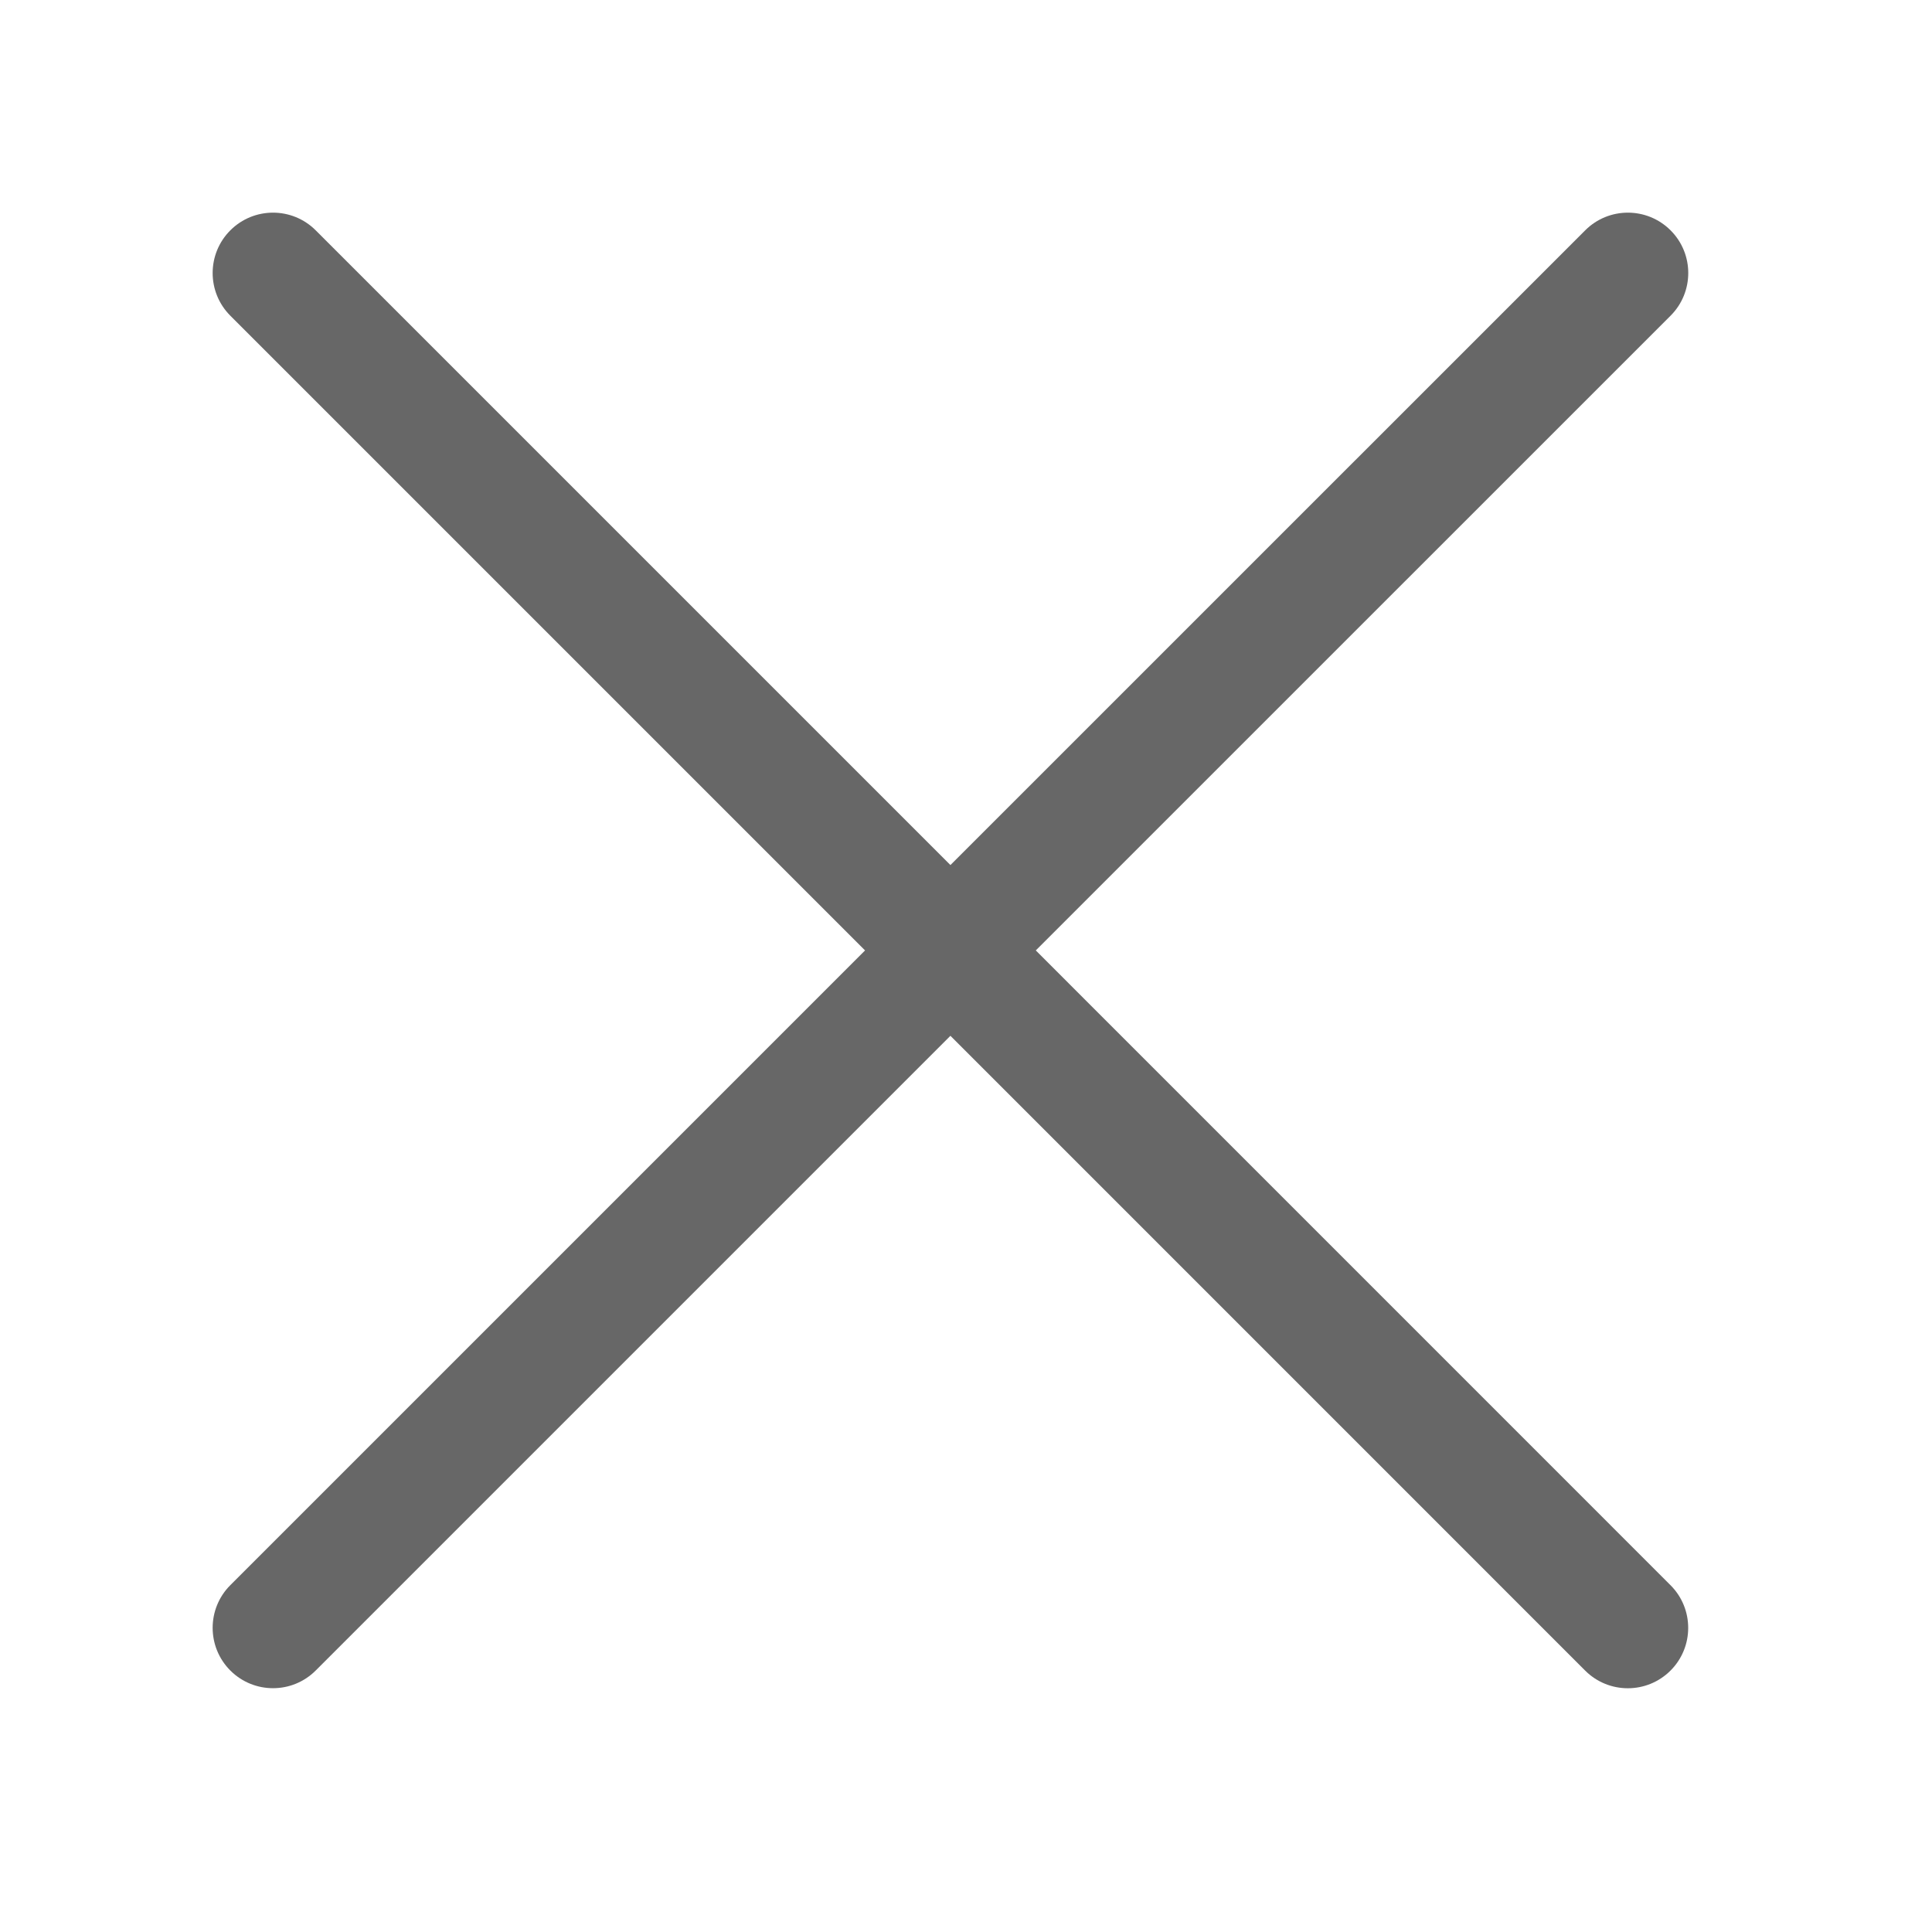
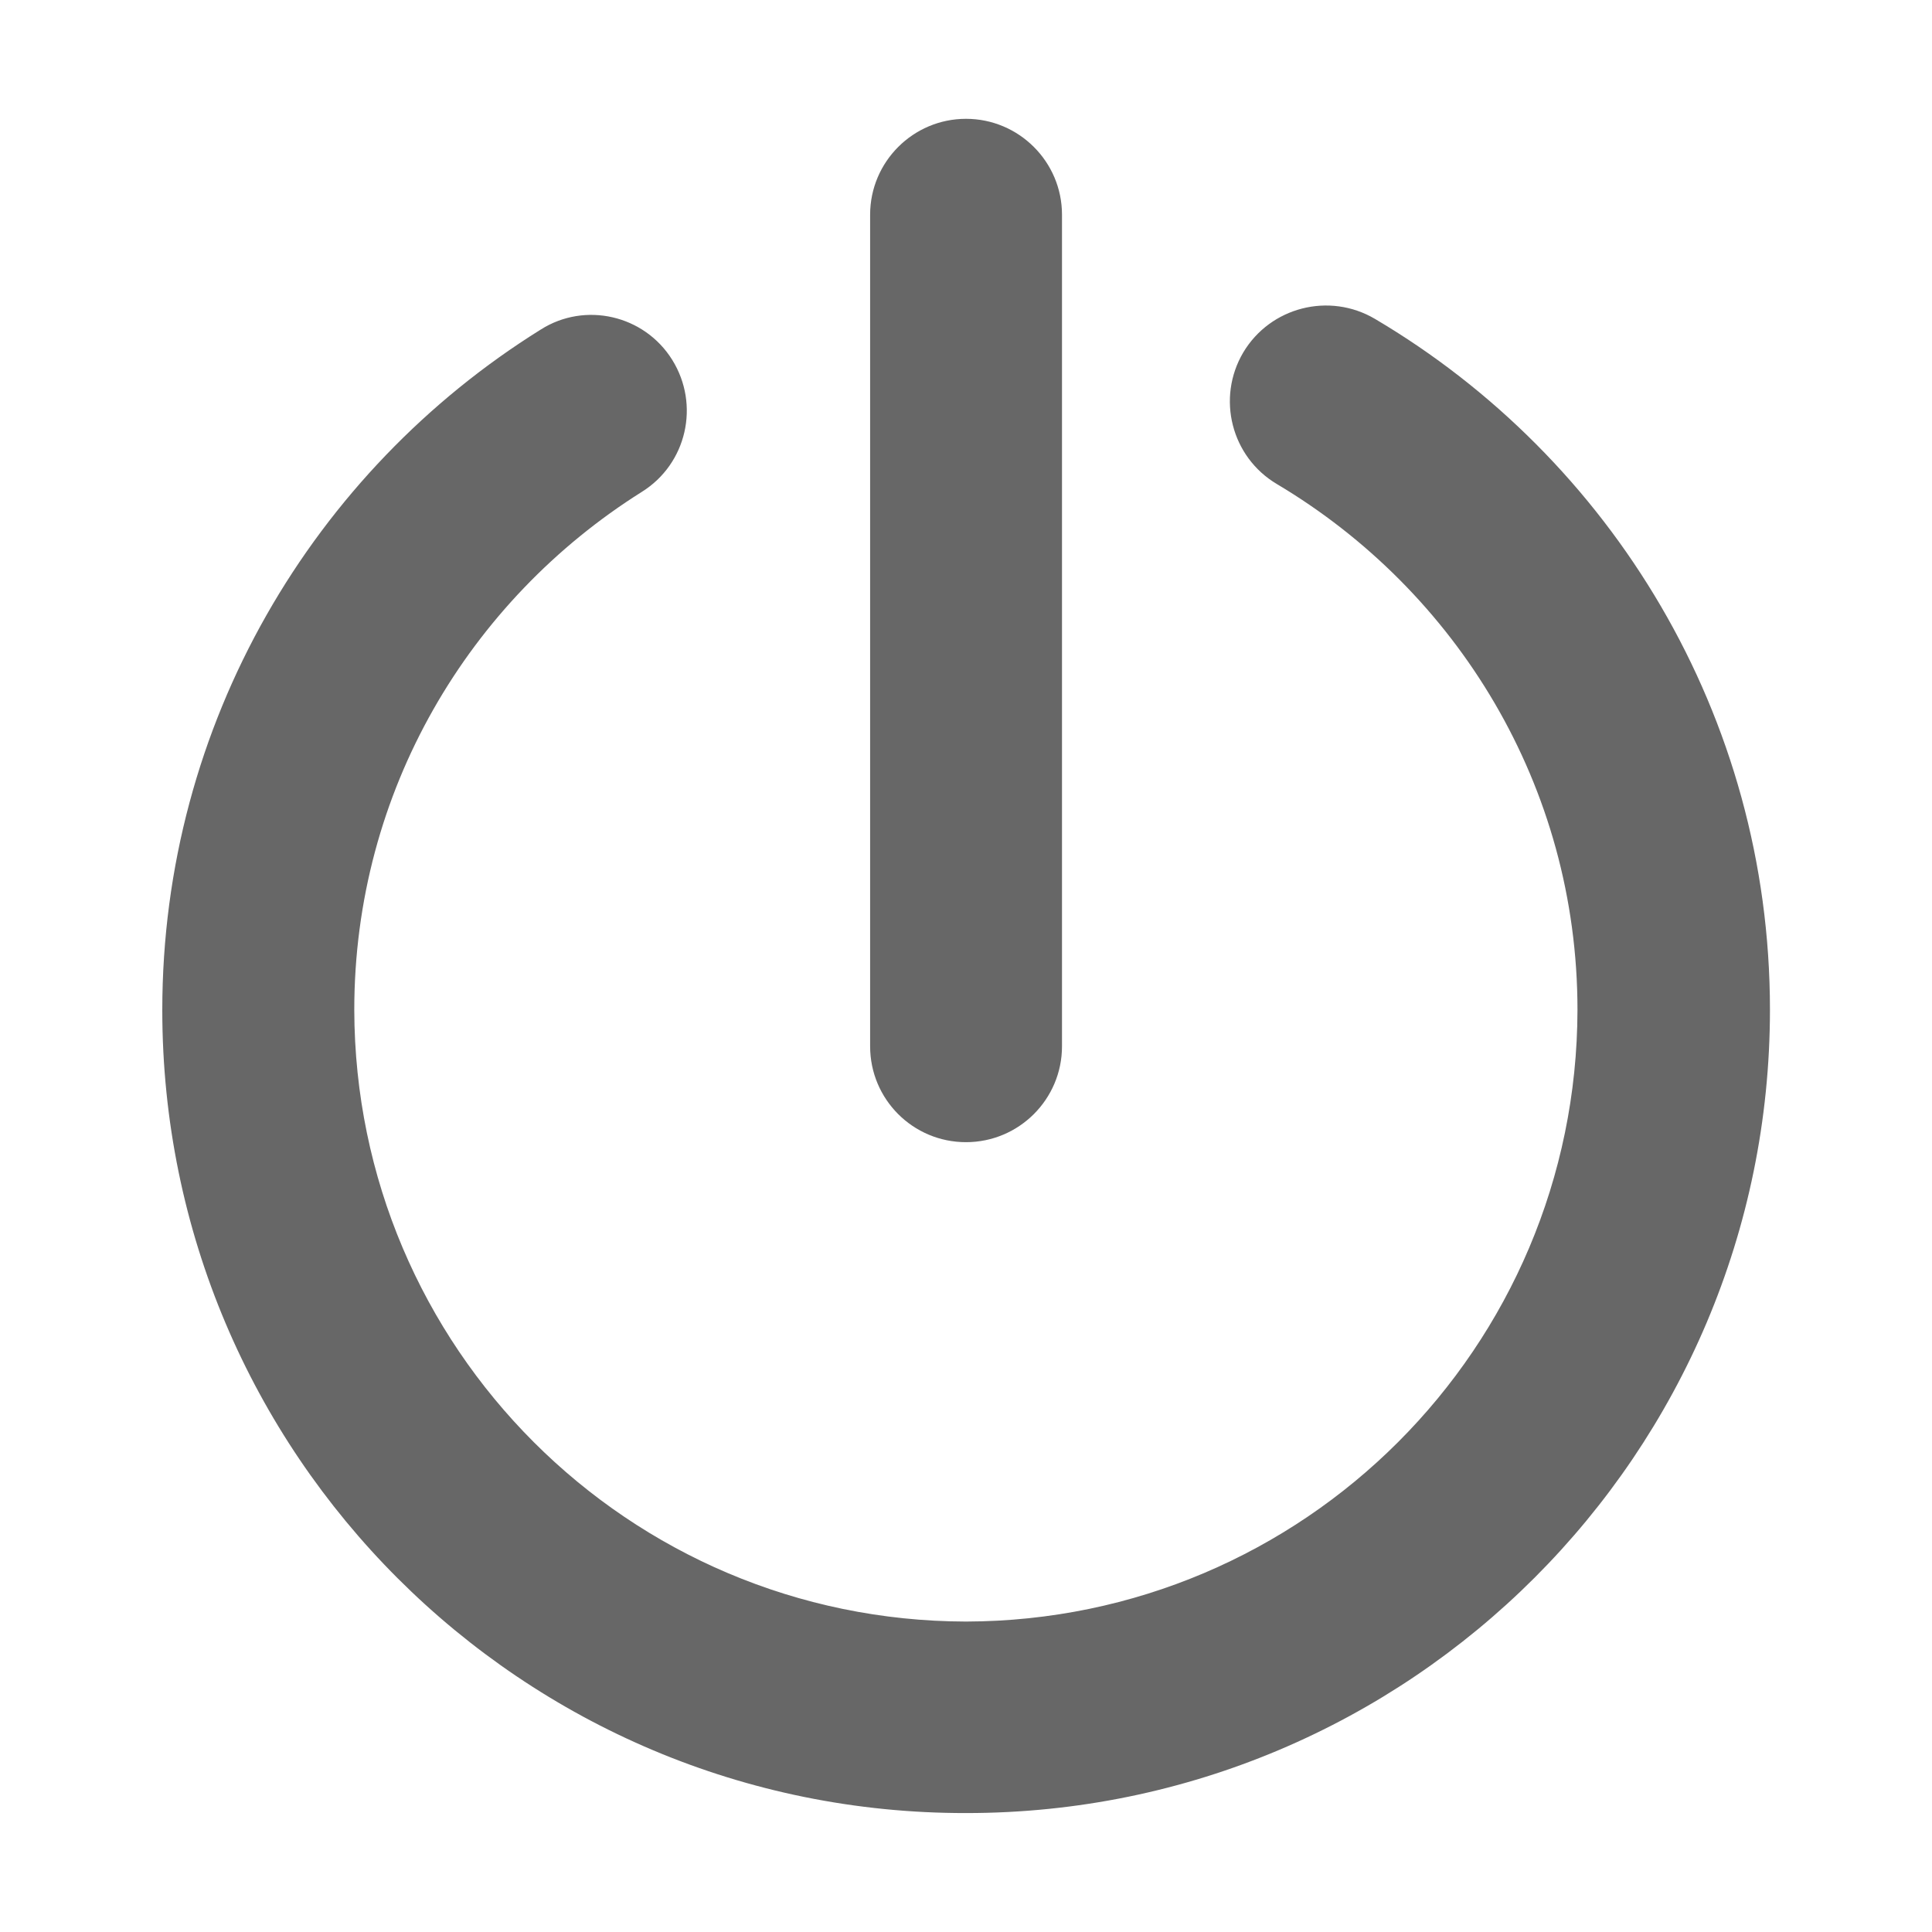
- <svg xmlns="http://www.w3.org/2000/svg" t="1677741066886" class="icon" viewBox="0 0 1024 1024" version="1.1" p-id="2734" width="16" height="16">
-   <path d="M548.992 503.744L885.44 167.328a31.968 31.968 0 1 0-45.248-45.248L503.744 458.496 167.328 122.08a31.968 31.968 0 1 0-45.248 45.248l336.416 336.416L122.08 840.16a31.968 31.968 0 1 0 45.248 45.248l336.416-336.416L840.16 885.44a31.968 31.968 0 1 0 45.248-45.248L548.992 503.744z" p-id="2735" fill="#676767" />
+ <svg xmlns="http://www.w3.org/2000/svg" t="1680831832655" class="icon" viewBox="0 0 1024 1024" version="1.1" p-id="3627" width="16" height="16">
+   <path d="M562.88 554.56c0 28.032-22.784 50.816-50.88 50.816s-50.816-22.72-50.816-50.816V113.792c0-28.032 22.784-50.816 50.816-50.816s50.88 22.784 50.88 50.816V554.56z" fill="#676767" p-id="3628" />
+   <path d="M86.016 535.36c0-152.064 80.32-285.76 200.512-360.64 23.488-14.976 54.912-7.808 69.76 16 14.848 23.872 7.68 55.104-16.064 69.952-91.584 57.536-152.448 158.656-152.448 274.56C188.16 714.24 332.928 859.072 512 859.456c179.072-0.448 323.776-145.28 324.096-324.224 0-118.656-64-221.952-159.296-278.656-24.192-14.336-32.128-45.568-17.856-69.76 14.4-24.128 45.632-32.064 69.824-17.792 124.928 73.792 209.344 210.176 209.344 366.08 0 235.136-190.656 425.856-425.92 425.856-235.456 0.384-426.176-190.272-426.176-425.6" fill="#676767" p-id="3629" />
</svg>
